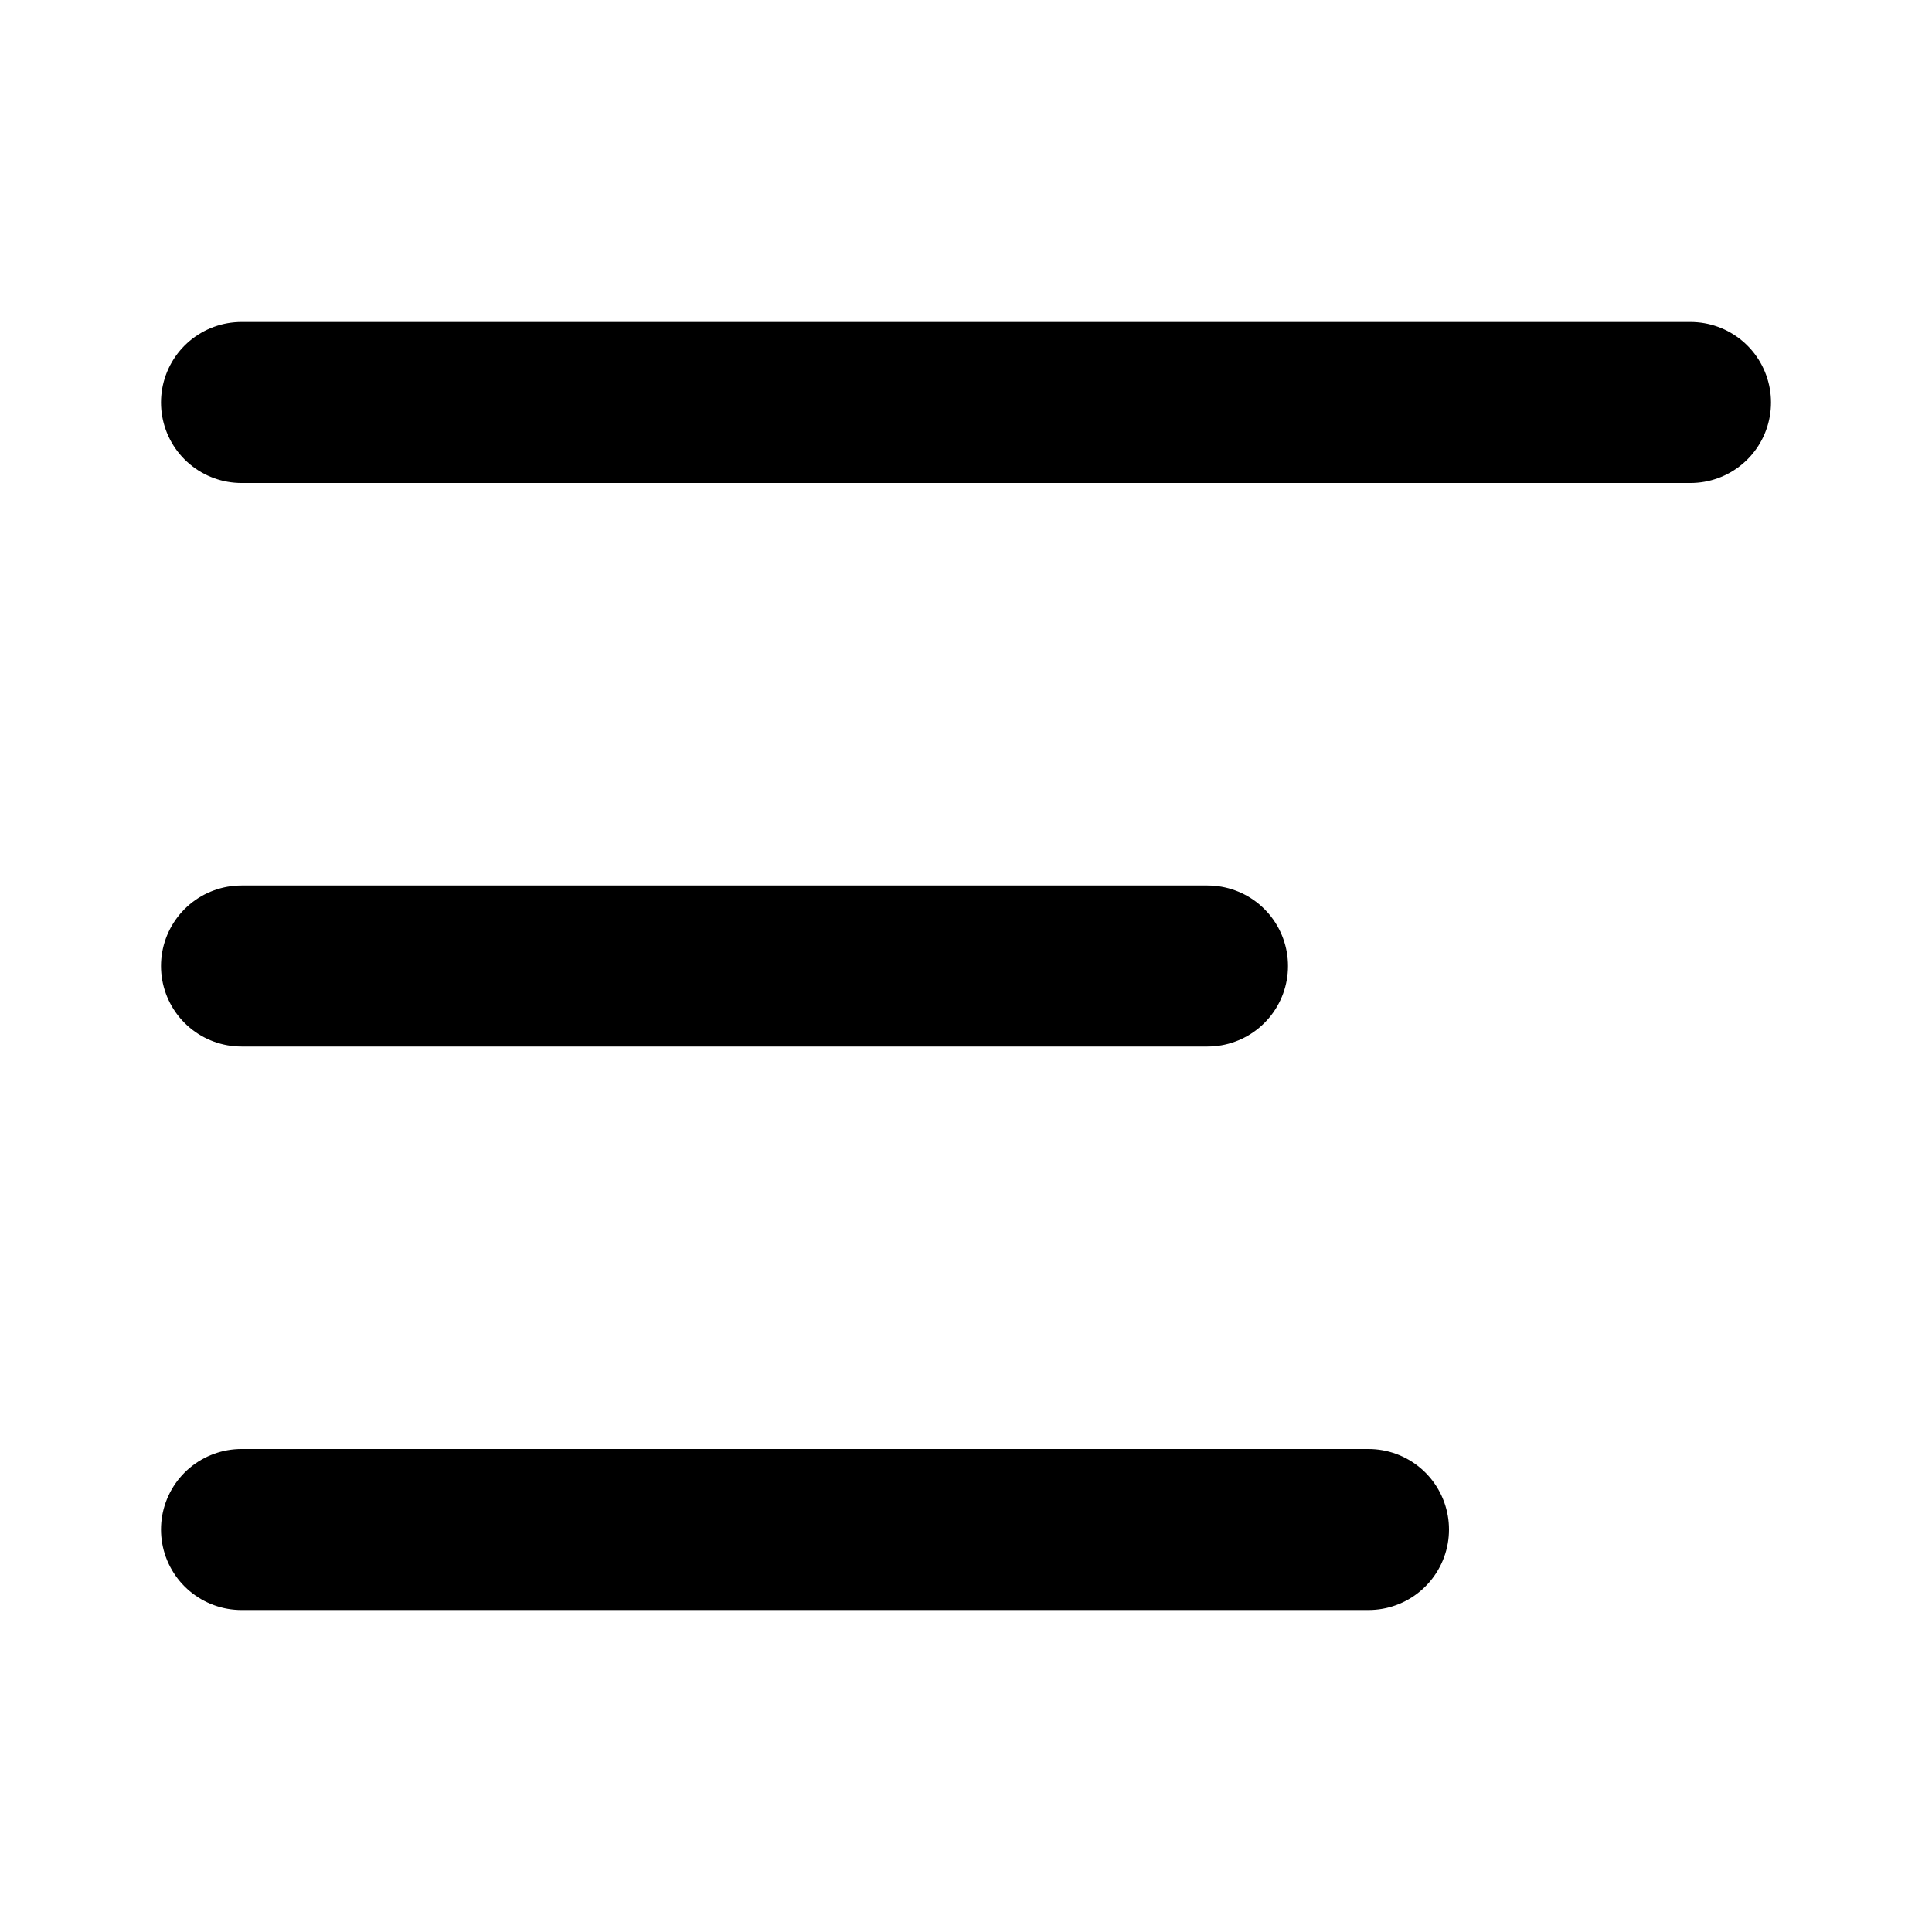
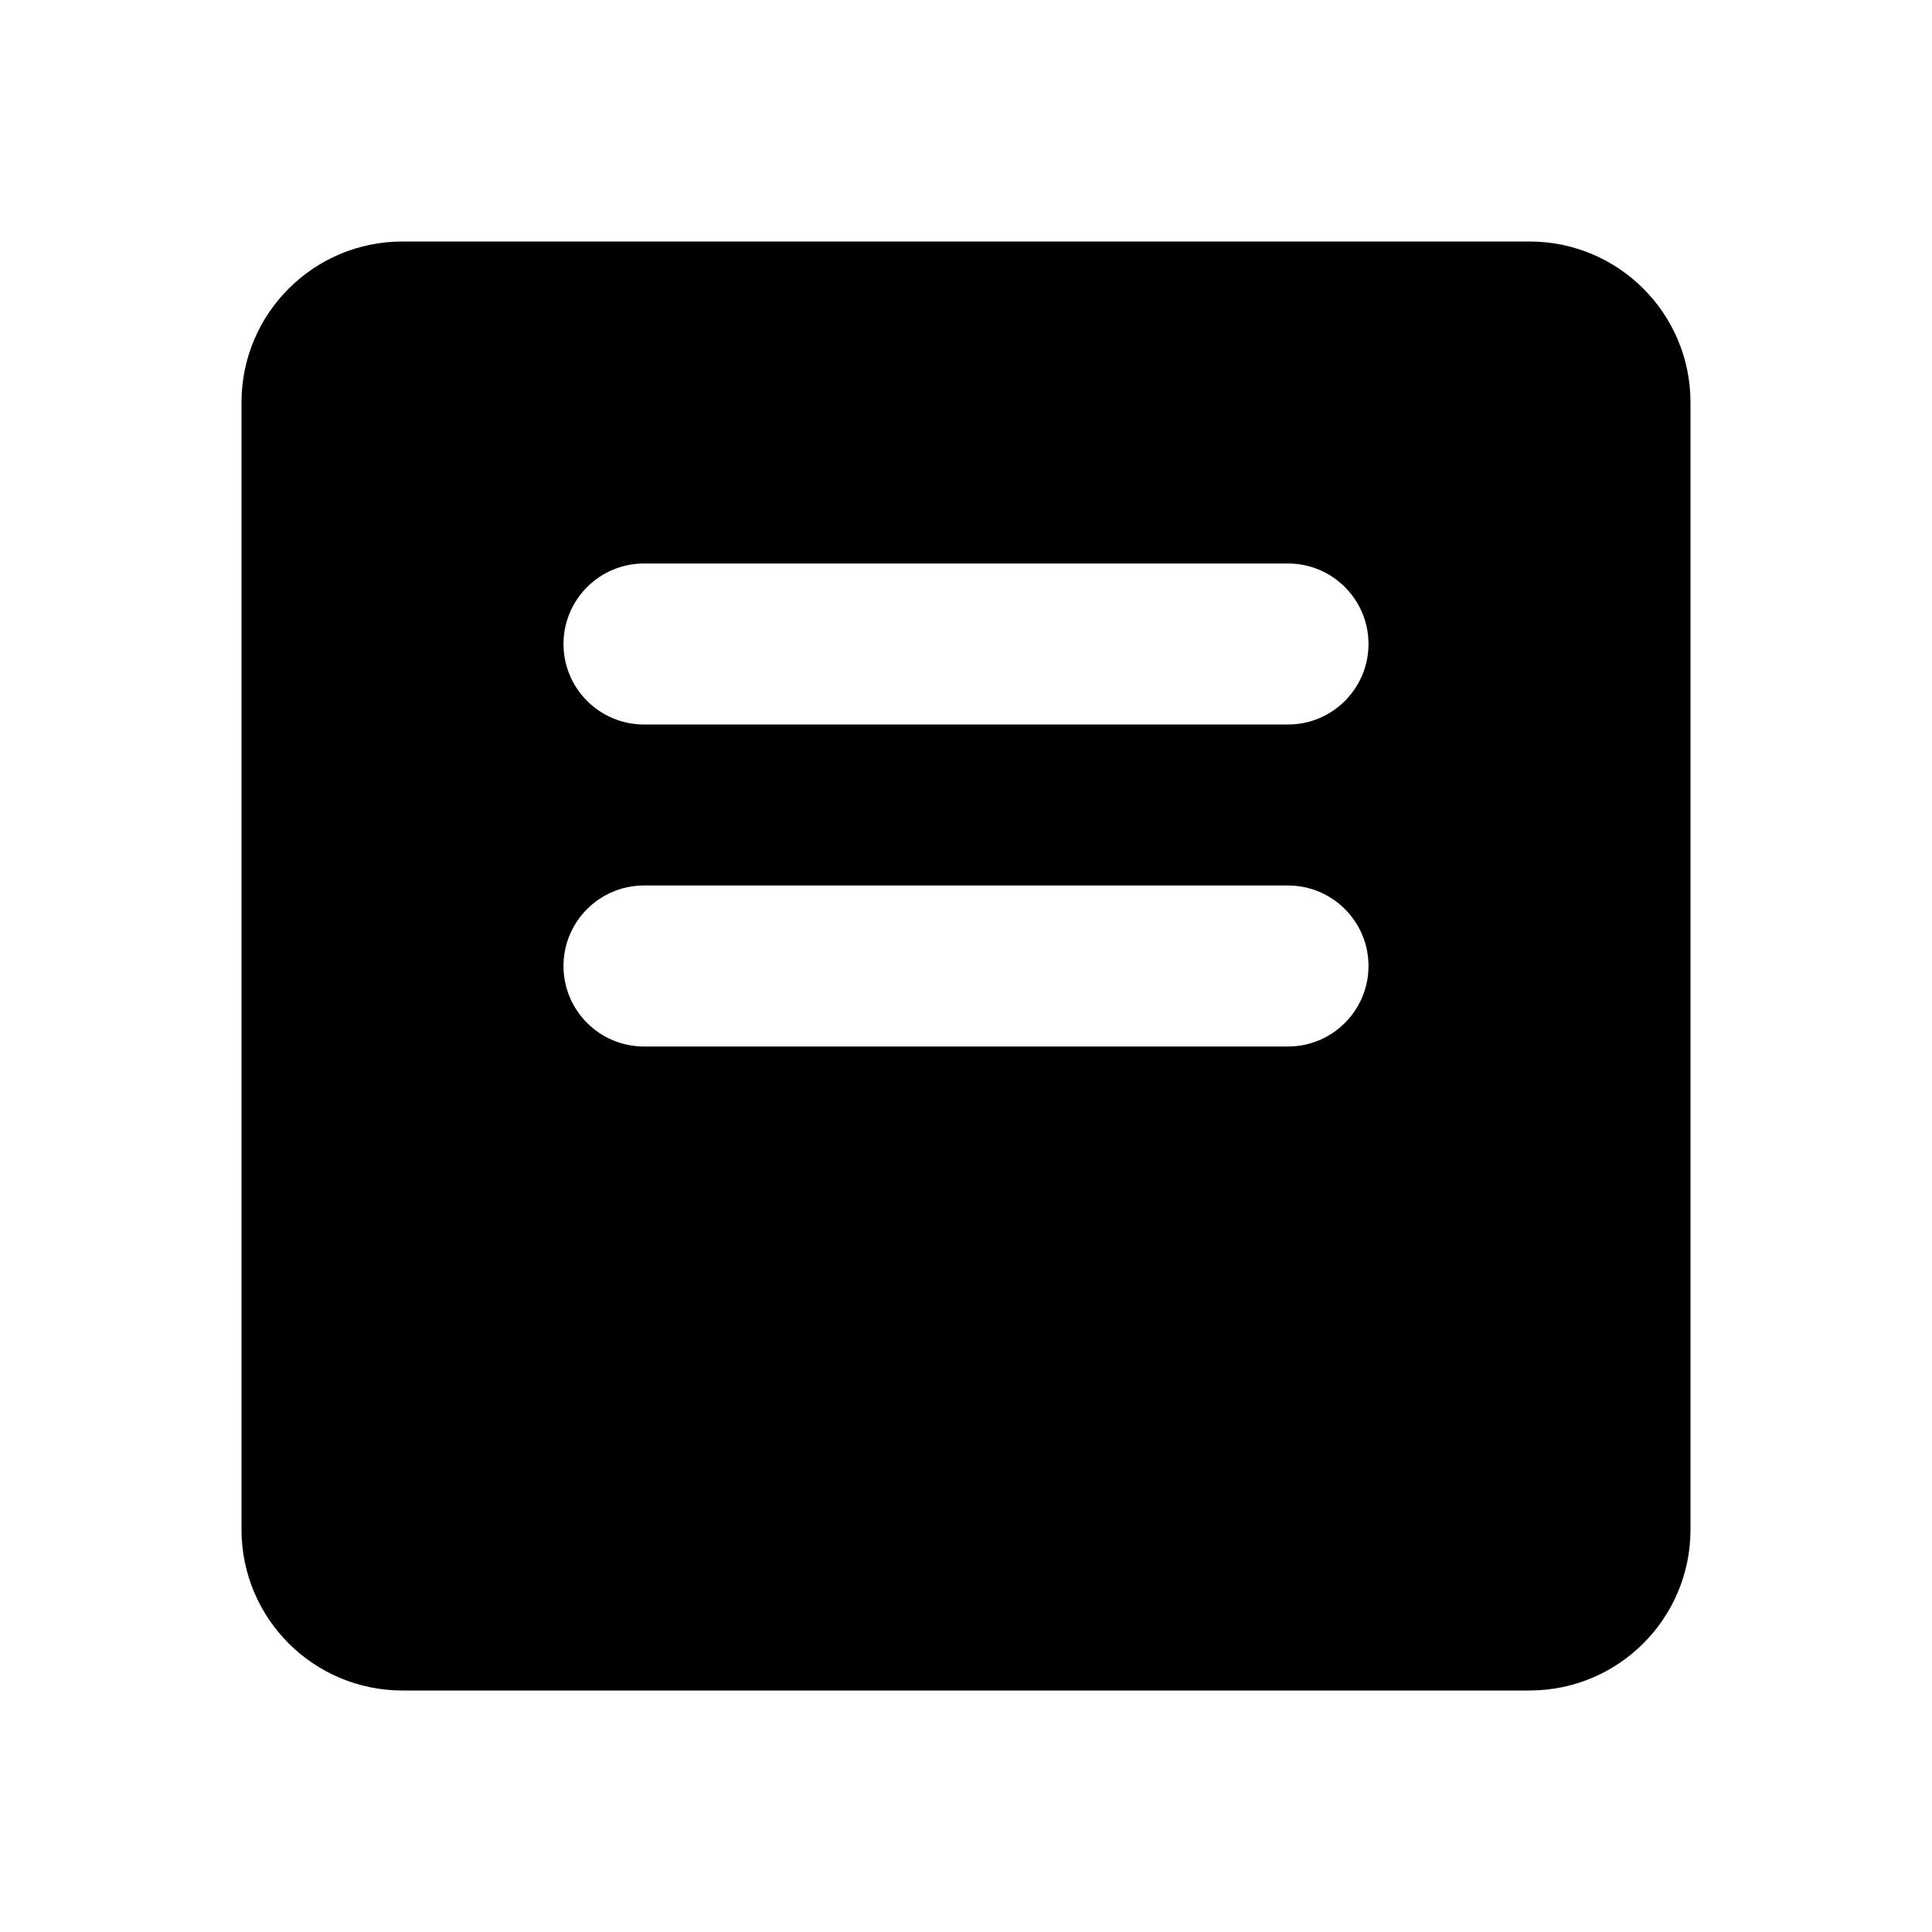
- <svg xmlns="http://www.w3.org/2000/svg" id="align-left-solid" width="24" height="24" viewBox="0 0 24 24" fill="none" stroke="currentColor" stroke-width="2" stroke-linecap="round" stroke-linejoin="round" class="lucide lucide-text-align-start" aria-hidden="true">
-   <path d="M21 5H3" />
-   <path d="M15 12H3" />
-   <path d="M17 19H3" />
+ <svg xmlns="http://www.w3.org/2000/svg" id="align-left-solid" width="24" height="24" viewBox="0 0 24 24" fill="currentColor" aria-hidden="true">
+   <g>
+     <path fill="currentColor" d="M19 3c1.105 0 2 0.895 2 2v14c0 1.105 -0.895 2 -2 2H5c-1.105 0 -2 -0.895 -2 -2V5c0 -1.105 0.895 -2 2 -2zM8 11c-0.552 0 -1 0.448 -1 1s0.448 1 1 1h8c0.552 0 1 -0.448 1 -1s-0.448 -1 -1 -1zm0 -4c-0.552 0 -1 0.448 -1 1s0.448 1 1 1h8c0.552 0 1 -0.448 1 -1s-0.448 -1 -1 -1z" stroke-width="1" />
+   </g>
</svg>
